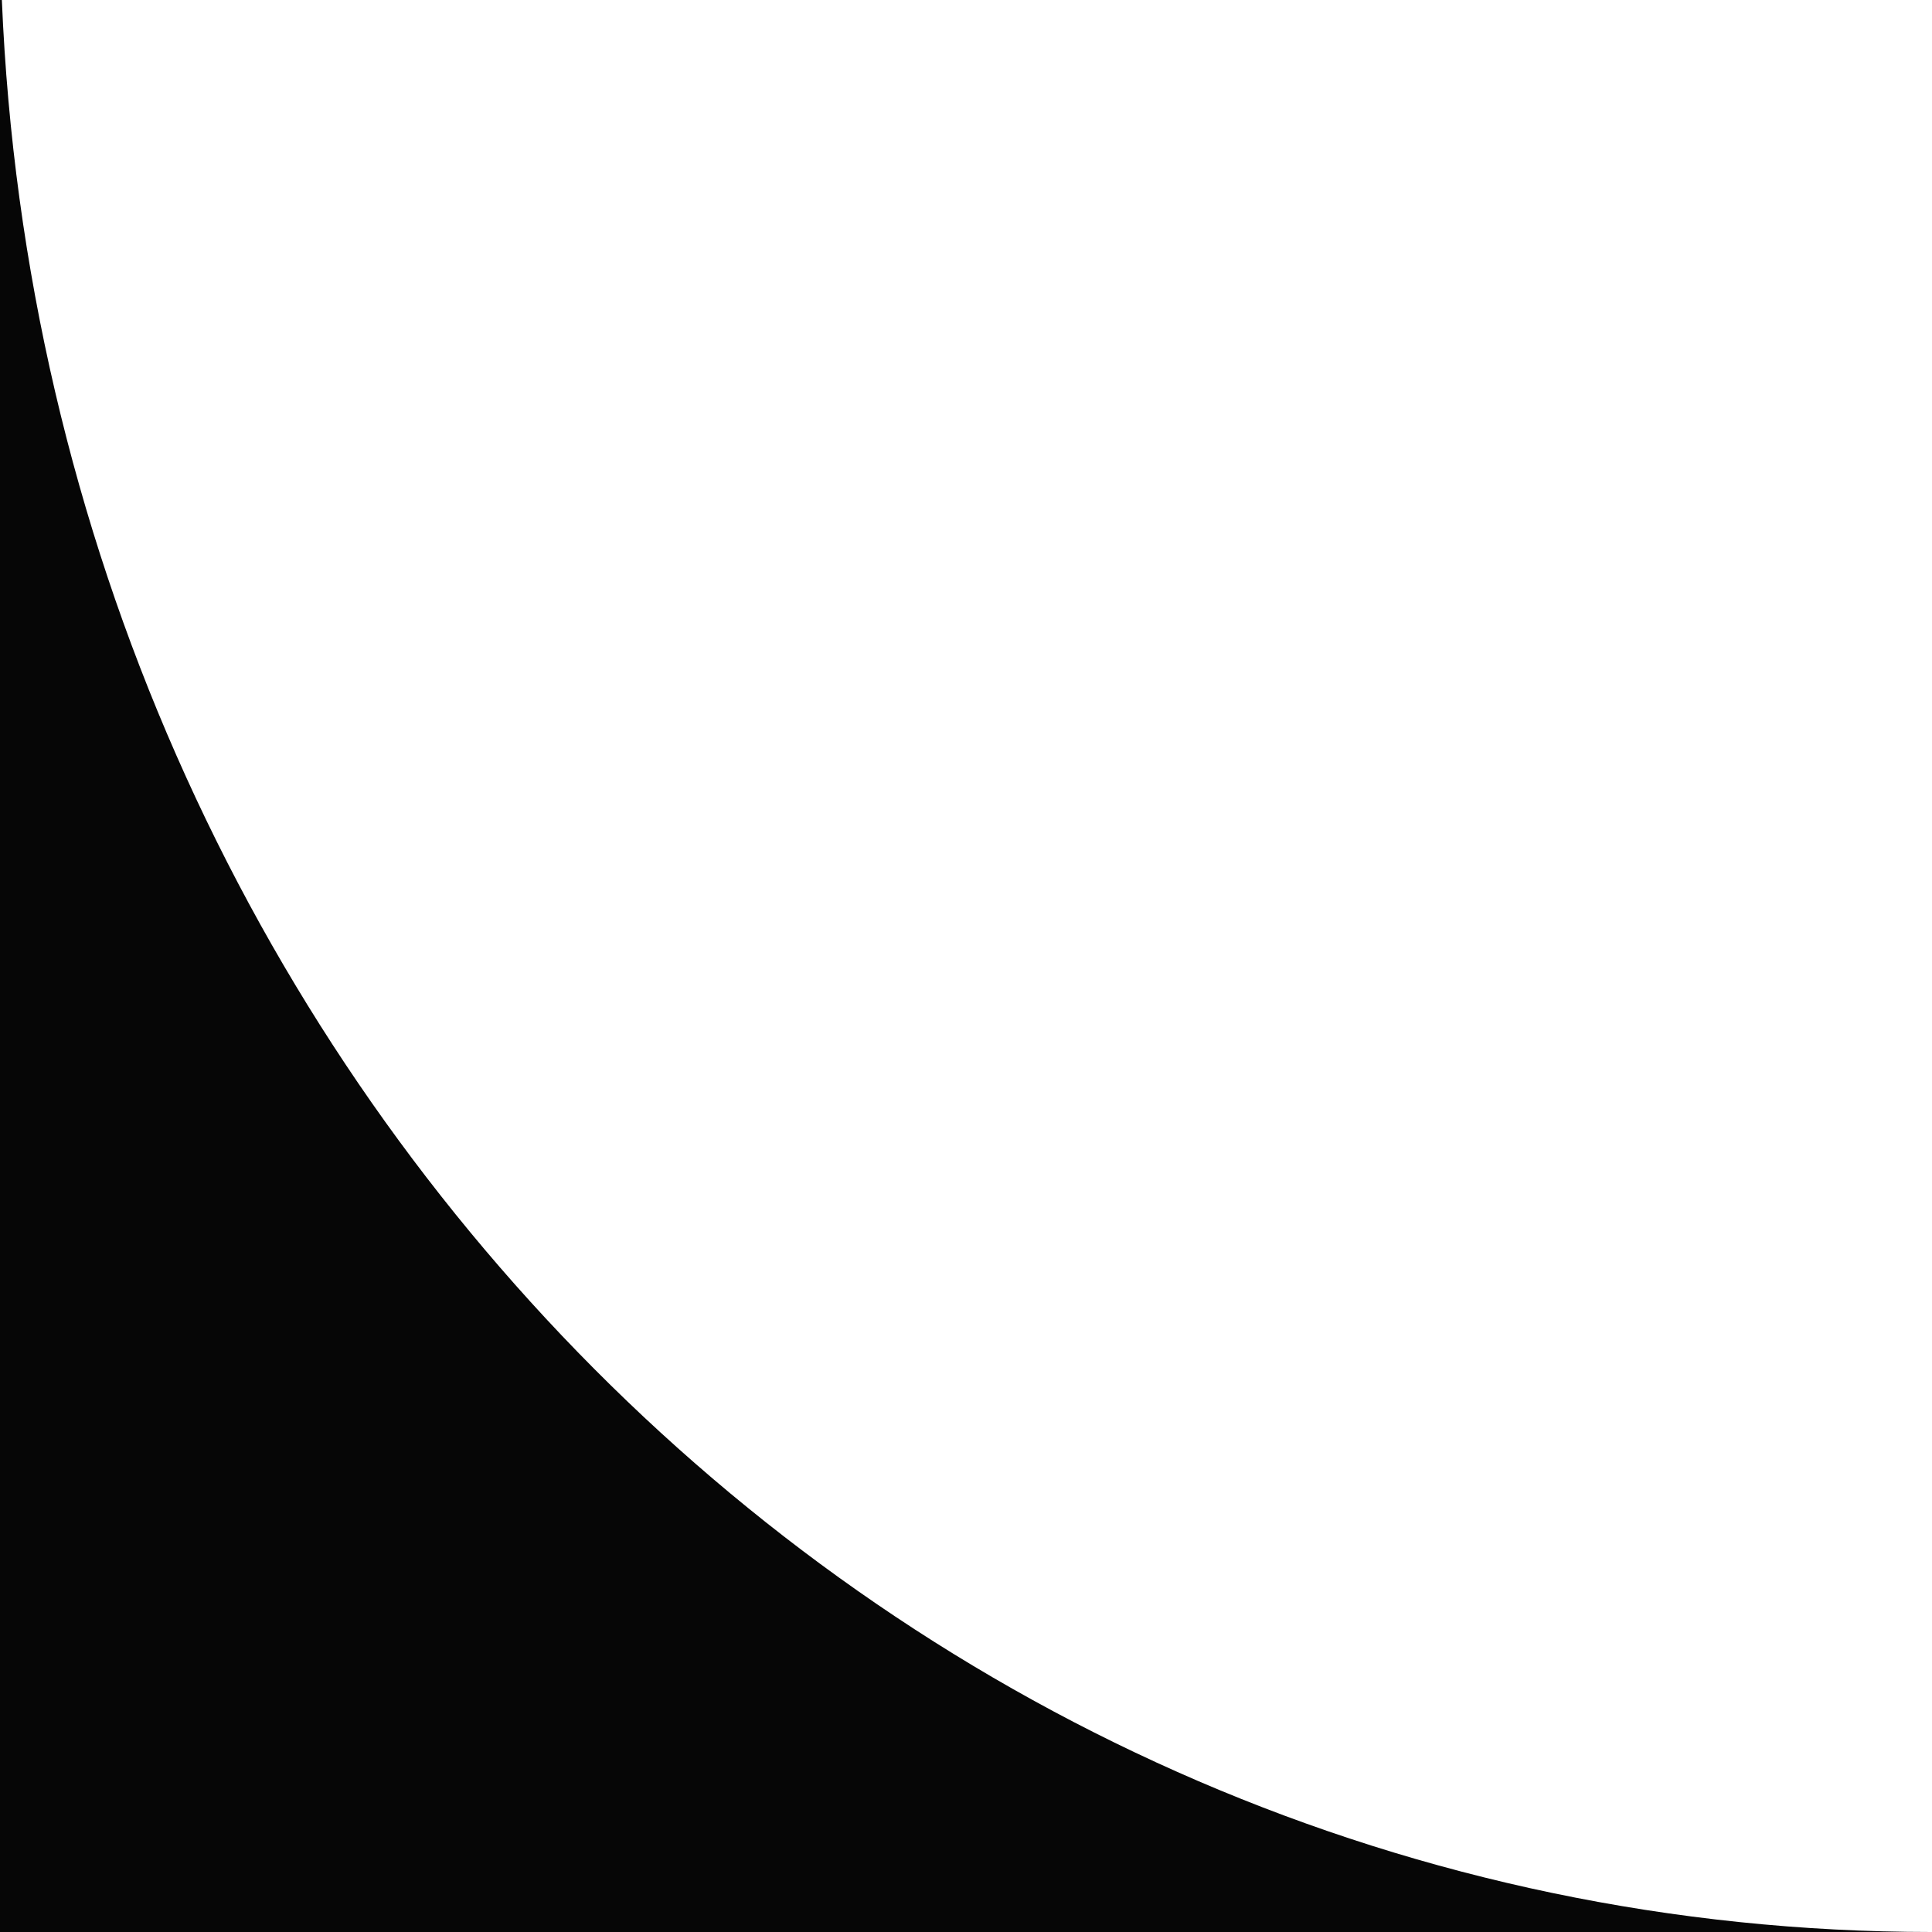
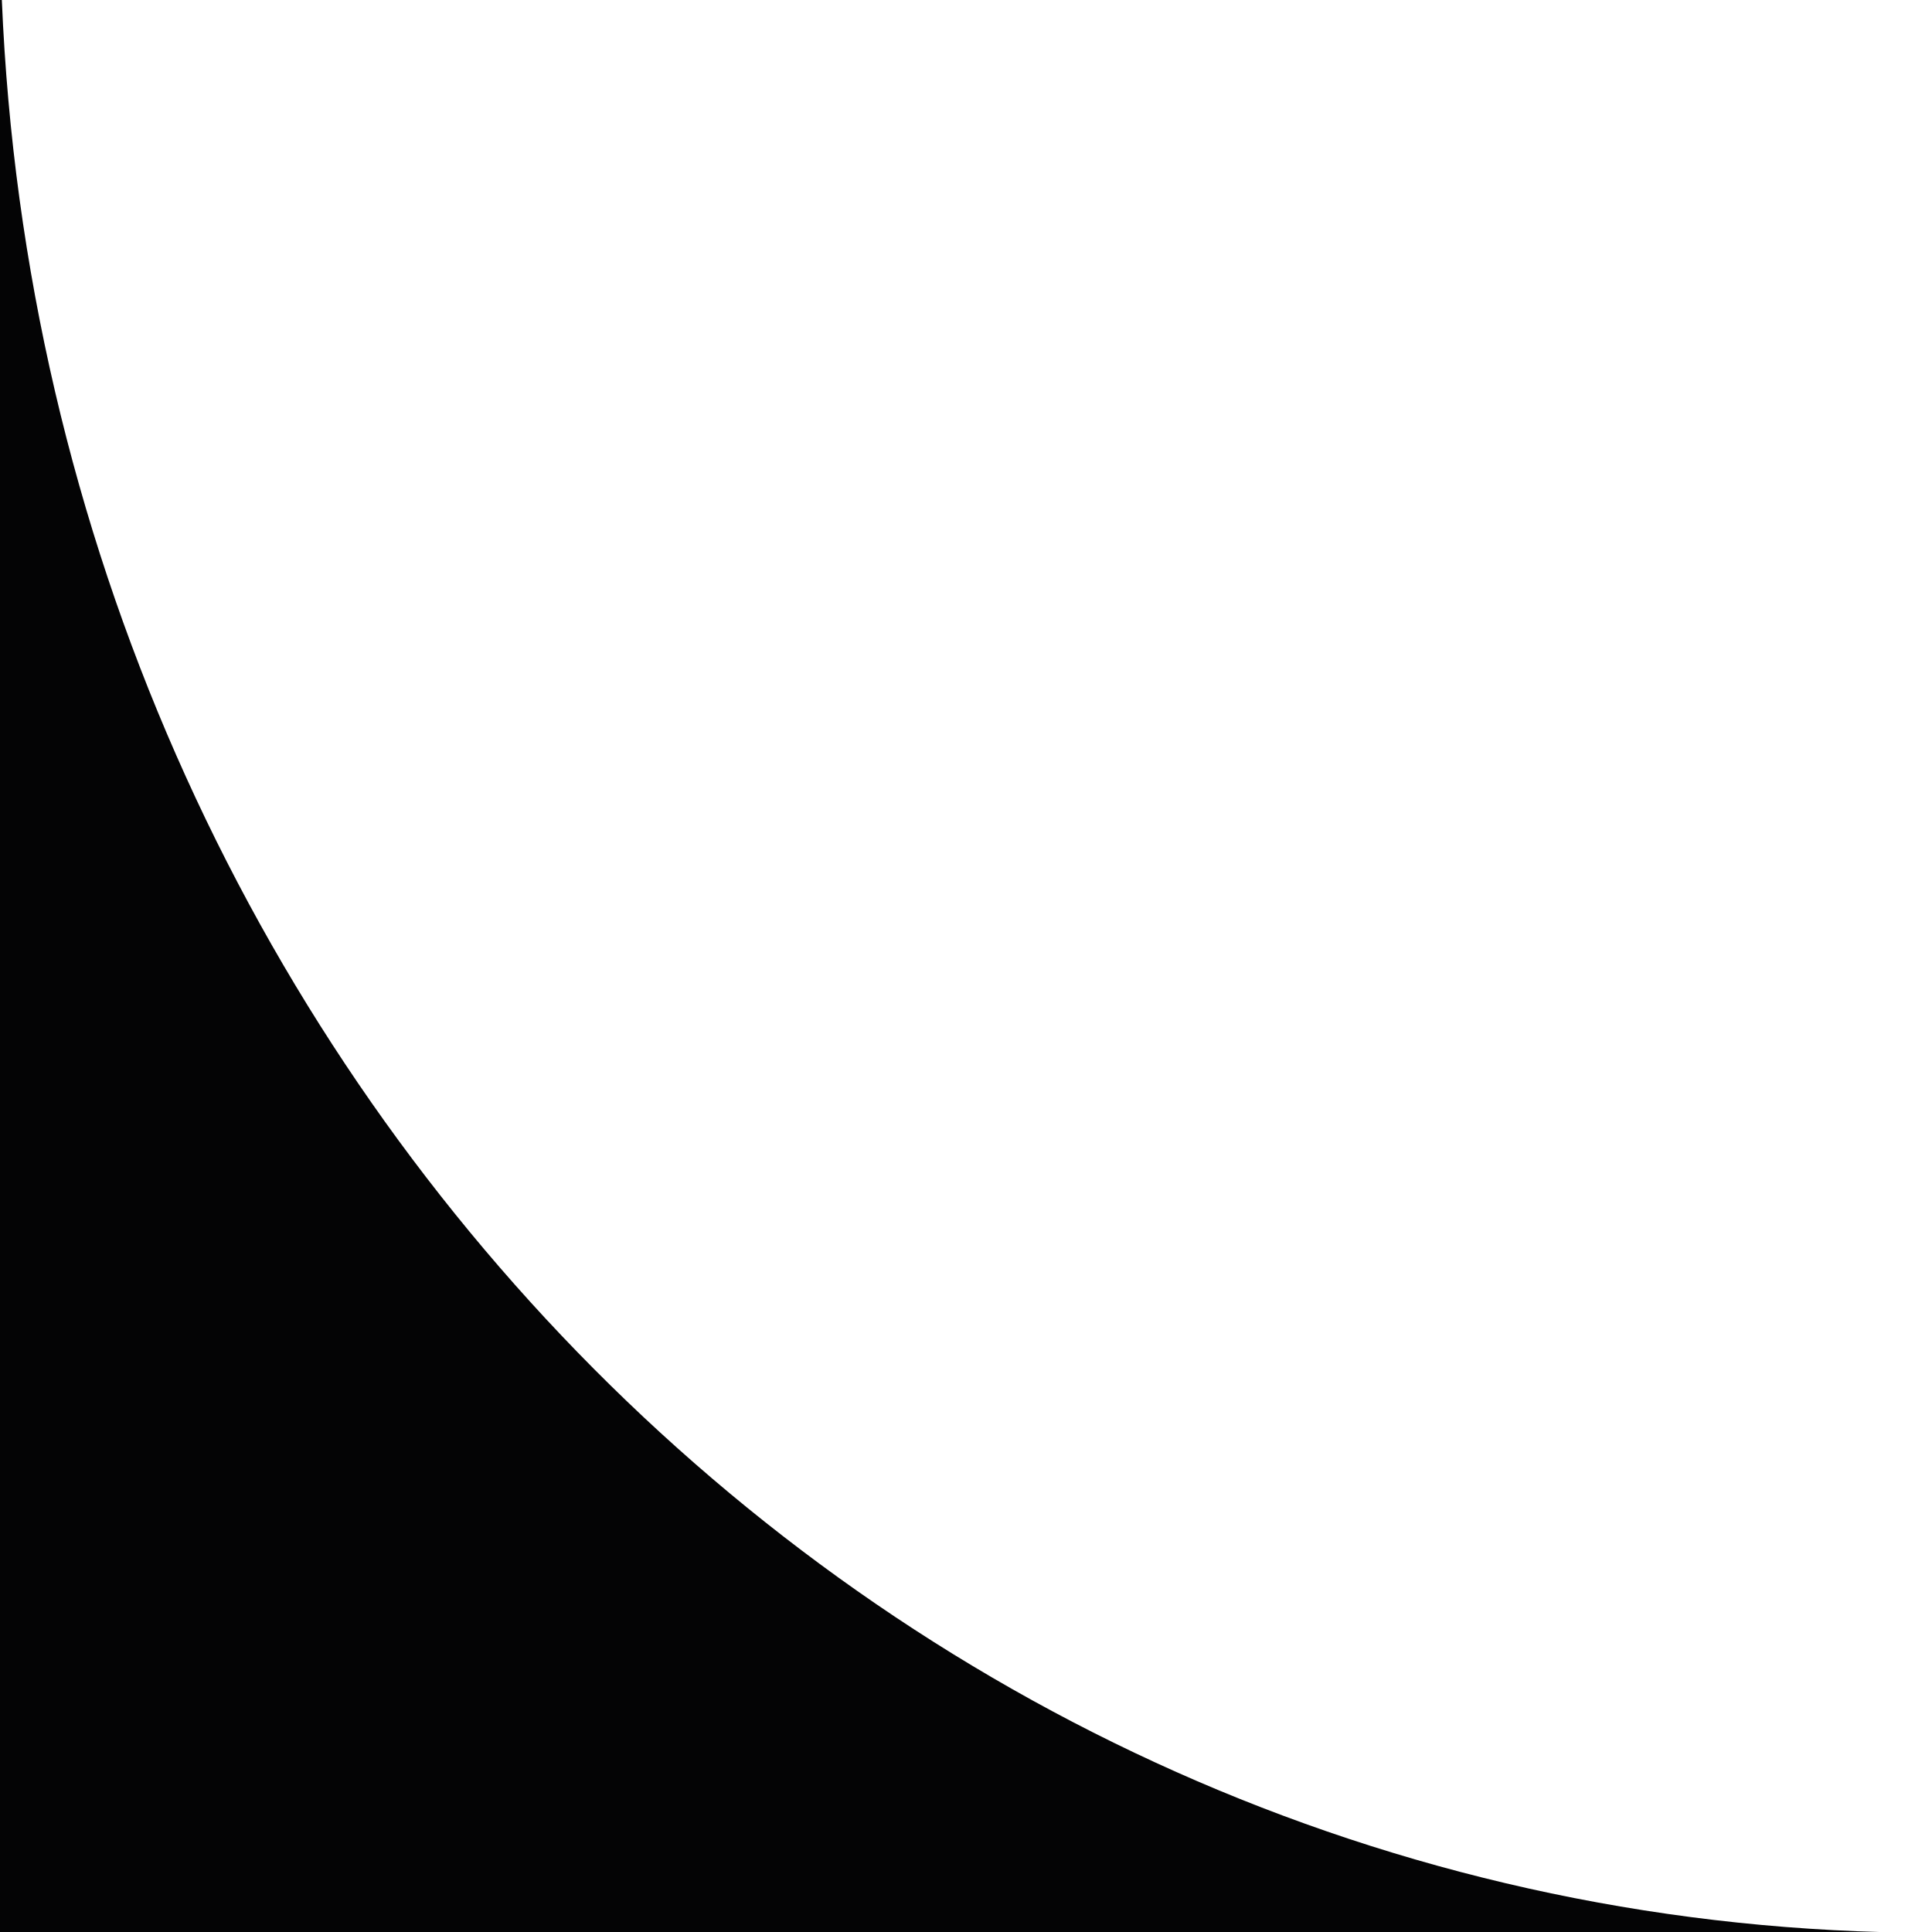
- <svg xmlns="http://www.w3.org/2000/svg" width="52" height="52" viewBox="0 0 52 52" fill="none">
-   <path fill-rule="evenodd" clip-rule="evenodd" d="M0.05 0H0V52H51.98C24.045 51.989 1.259 28.925 0.05 0Z" fill="#060606" />
+ <svg xmlns="http://www.w3.org/2000/svg" width="20" height="20" viewBox="0 0 20 20" fill="none">
+   <path fill-rule="evenodd" clip-rule="evenodd" d="M19.98 20.008C9.241 19.993 0.484 11.123 0.019 0H0V20.008H19.98Z" fill="#040405" />
</svg>
